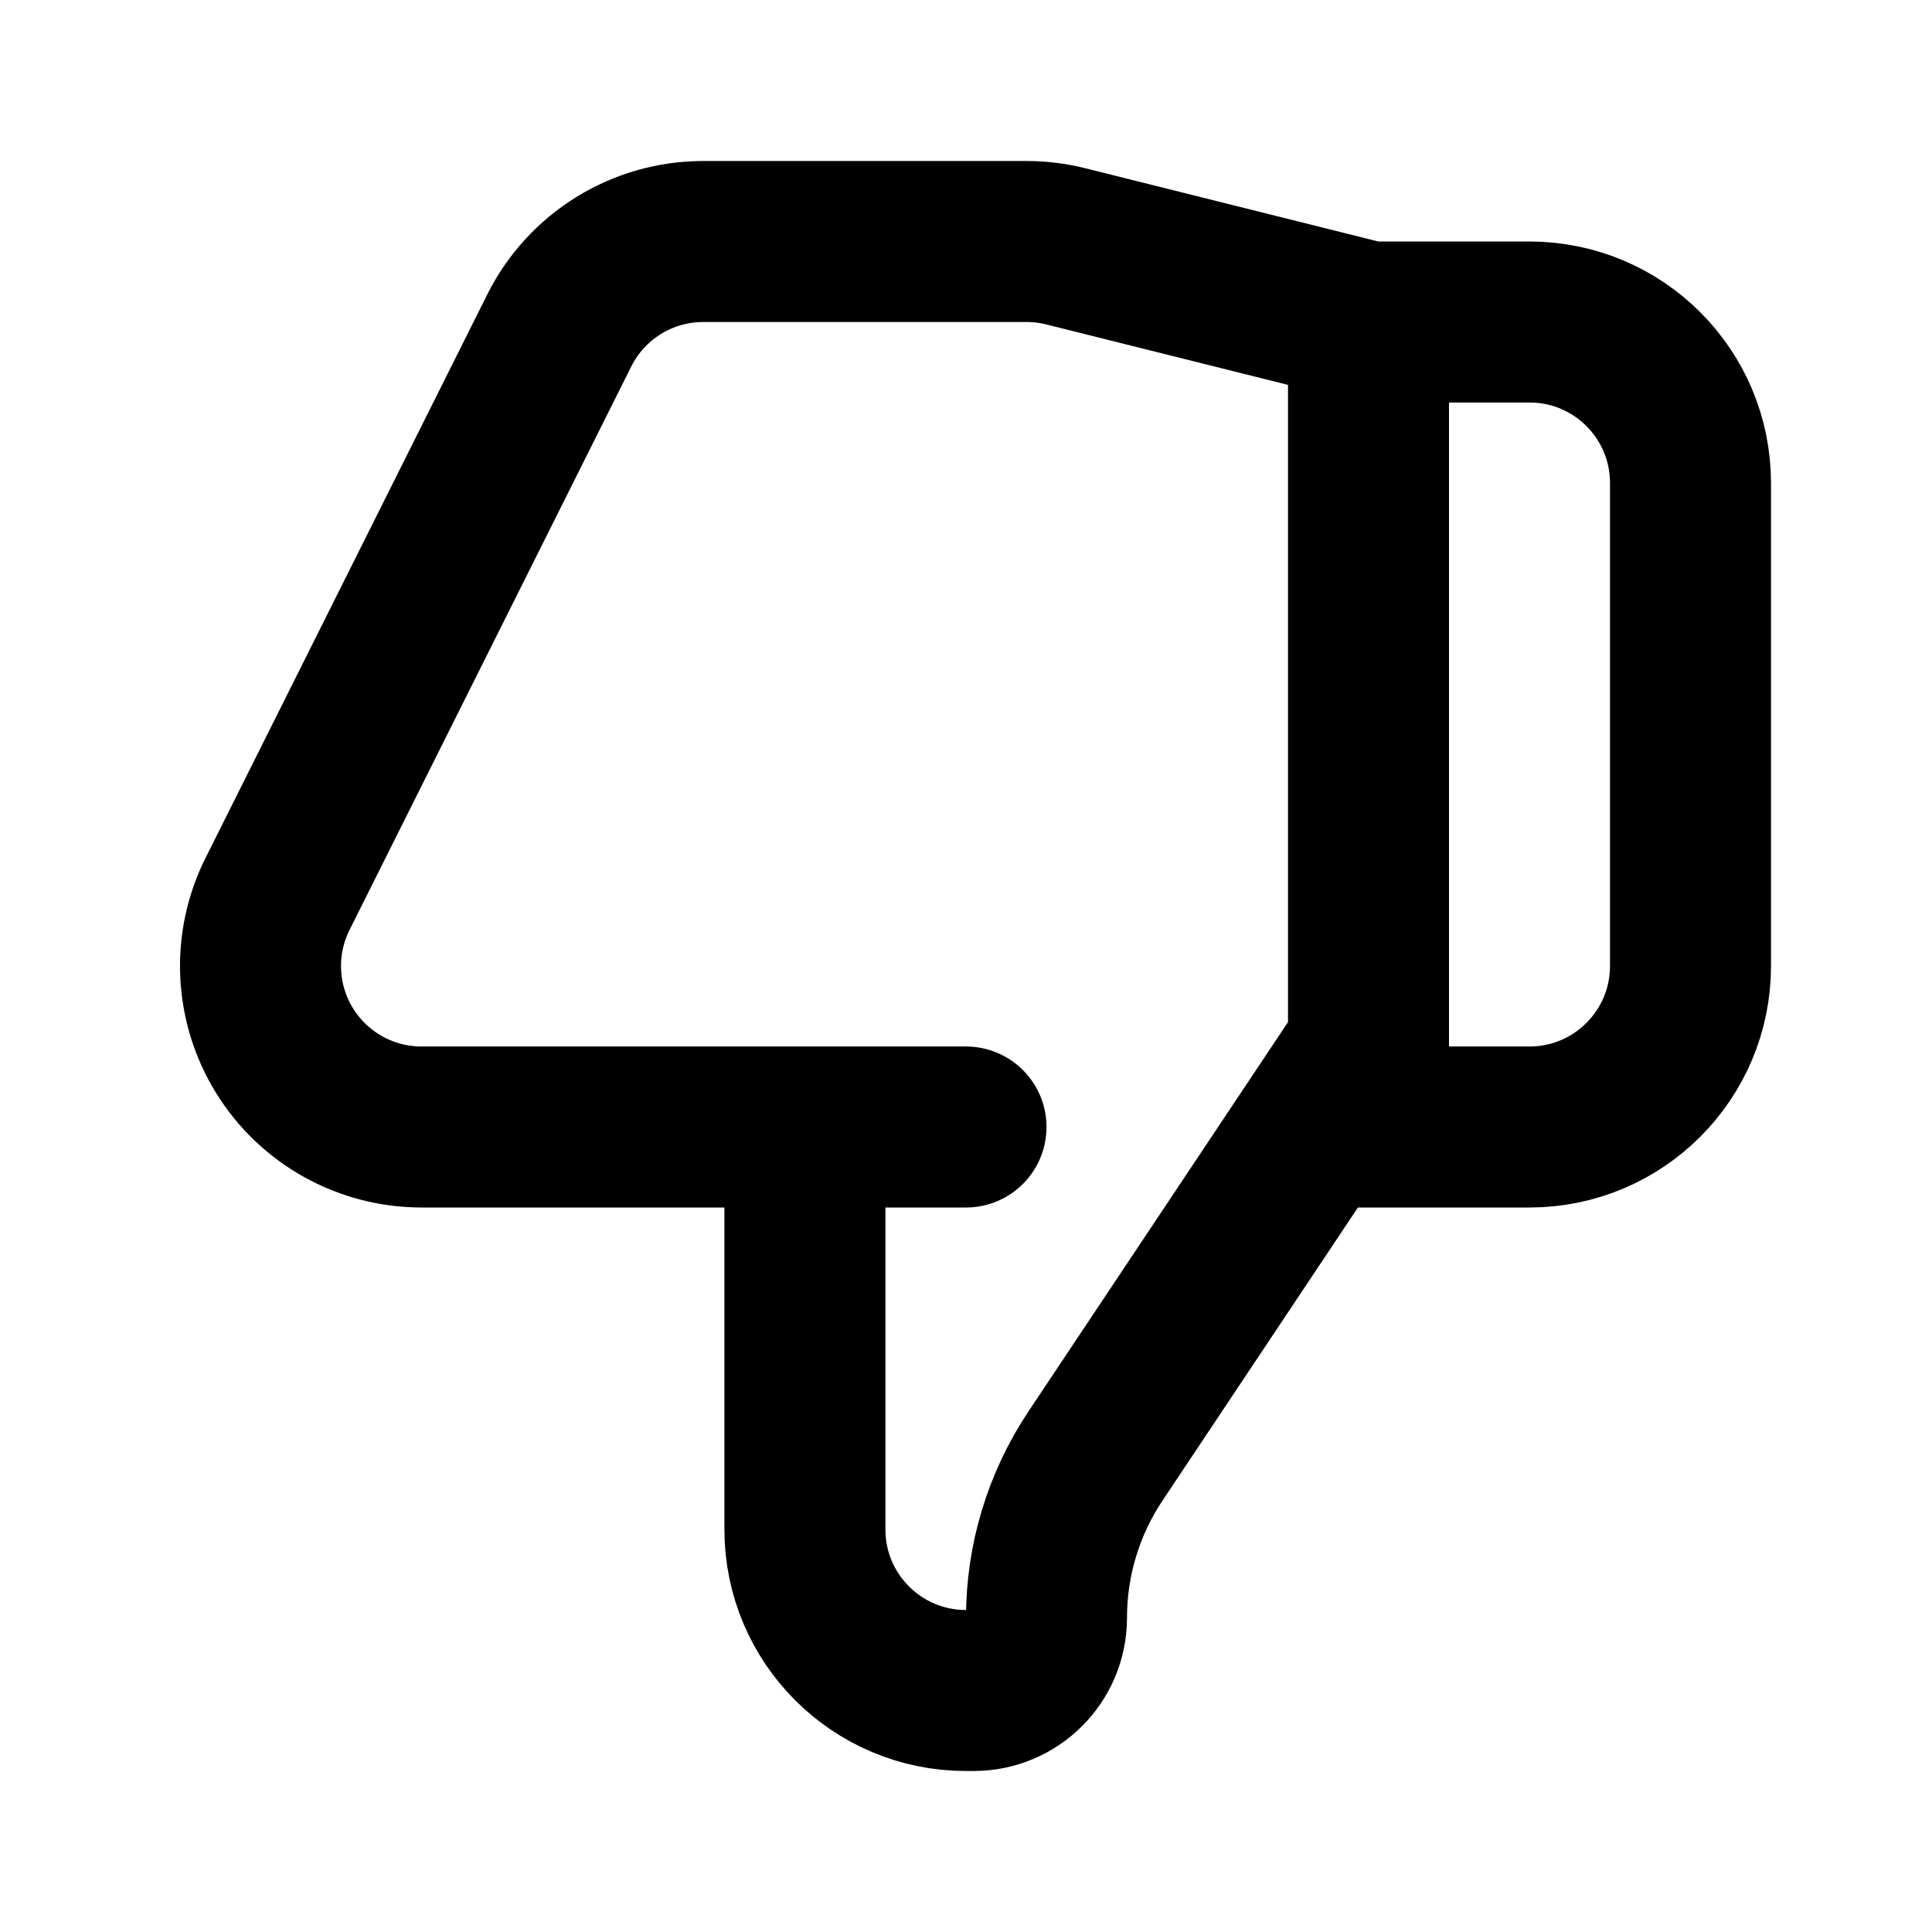
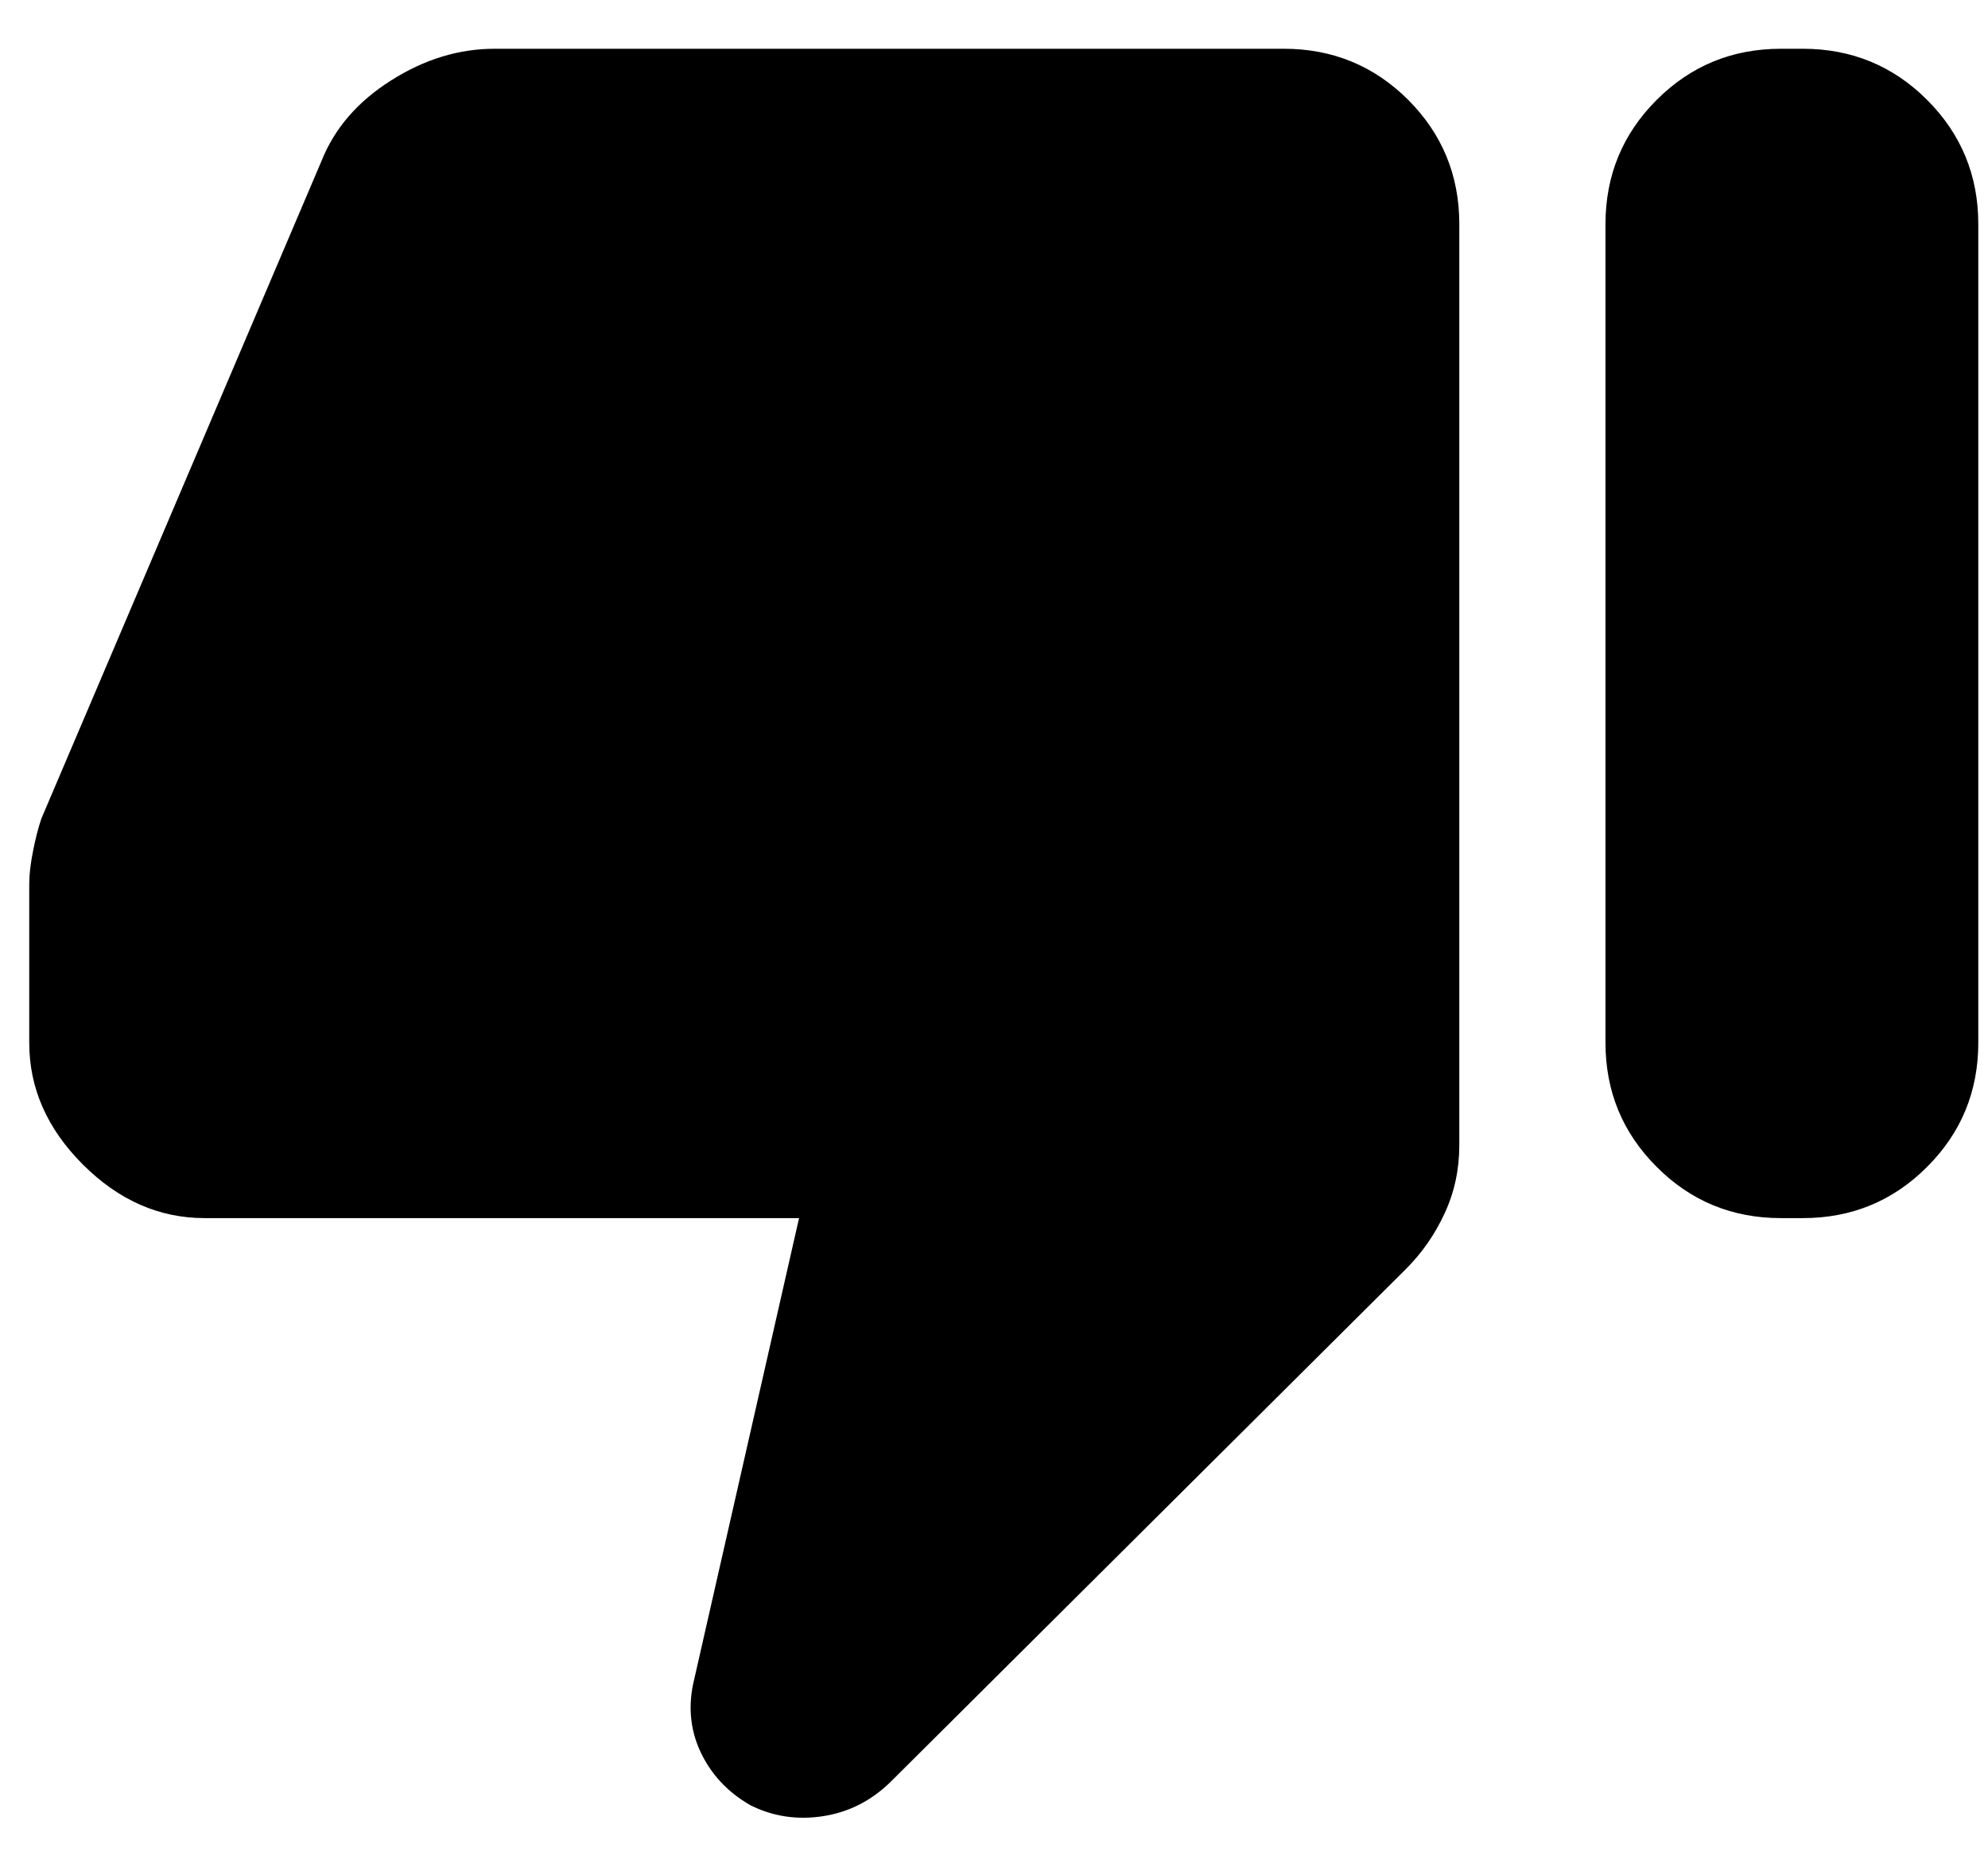
- <svg xmlns="http://www.w3.org/2000/svg" fill="none" stroke="currentColor" viewBox="0 0 24 24">
-   <path stroke-linecap="round" stroke-linejoin="round" stroke-width="2" d="M10 14H5.236a2 2 0 01-1.789-2.894l3.5-7A2 2 0 018.736 3h4.018a2 2 0 01.485.06l3.76.94m-7 10v5a2 2 0 002 2h.096c.5 0 .905-.405.905-.904 0-.715.211-1.413.608-2.008L17 13V4m-7 10h2m5-10h2a2 2 0 012 2v6a2 2 0 01-2 2h-2.5" />
+ <svg xmlns="http://www.w3.org/2000/svg" width="17" height="16" viewBox="0 0 17 16" fill="none">
+   <path d="M1.75 10.417C1.361 10.417 1.014 10.264 0.708 9.958C0.403 9.653 0.25 9.306 0.25 8.917V7.563C0.25 7.479 0.261 7.385 0.282 7.281C0.302 7.177 0.326 7.083 0.354 7L2.75 1.375C2.861 1.097 3.059 0.868 3.344 0.688C3.629 0.507 3.924 0.417 4.229 0.417H10.979C11.396 0.417 11.75 0.563 12.042 0.854C12.333 1.146 12.479 1.5 12.479 1.917V9.792C12.479 10 12.438 10.194 12.354 10.375C12.271 10.556 12.16 10.715 12.021 10.854L7.625 15.229C7.458 15.396 7.264 15.496 7.042 15.531C6.819 15.566 6.611 15.535 6.417 15.438C6.222 15.326 6.08 15.174 5.989 14.979C5.899 14.785 5.882 14.576 5.938 14.354L6.833 10.417H1.75ZM15.417 0.417C15.833 0.417 16.188 0.563 16.479 0.854C16.771 1.146 16.917 1.5 16.917 1.917V8.917C16.917 9.333 16.771 9.688 16.479 9.979C16.188 10.271 15.833 10.417 15.417 10.417H15.229C14.812 10.417 14.458 10.271 14.167 9.979C13.875 9.688 13.729 9.333 13.729 8.917V1.917C13.729 1.5 13.875 1.146 14.167 0.854C14.458 0.563 14.812 0.417 15.229 0.417H15.417Z" fill="currentColor" />
</svg>
